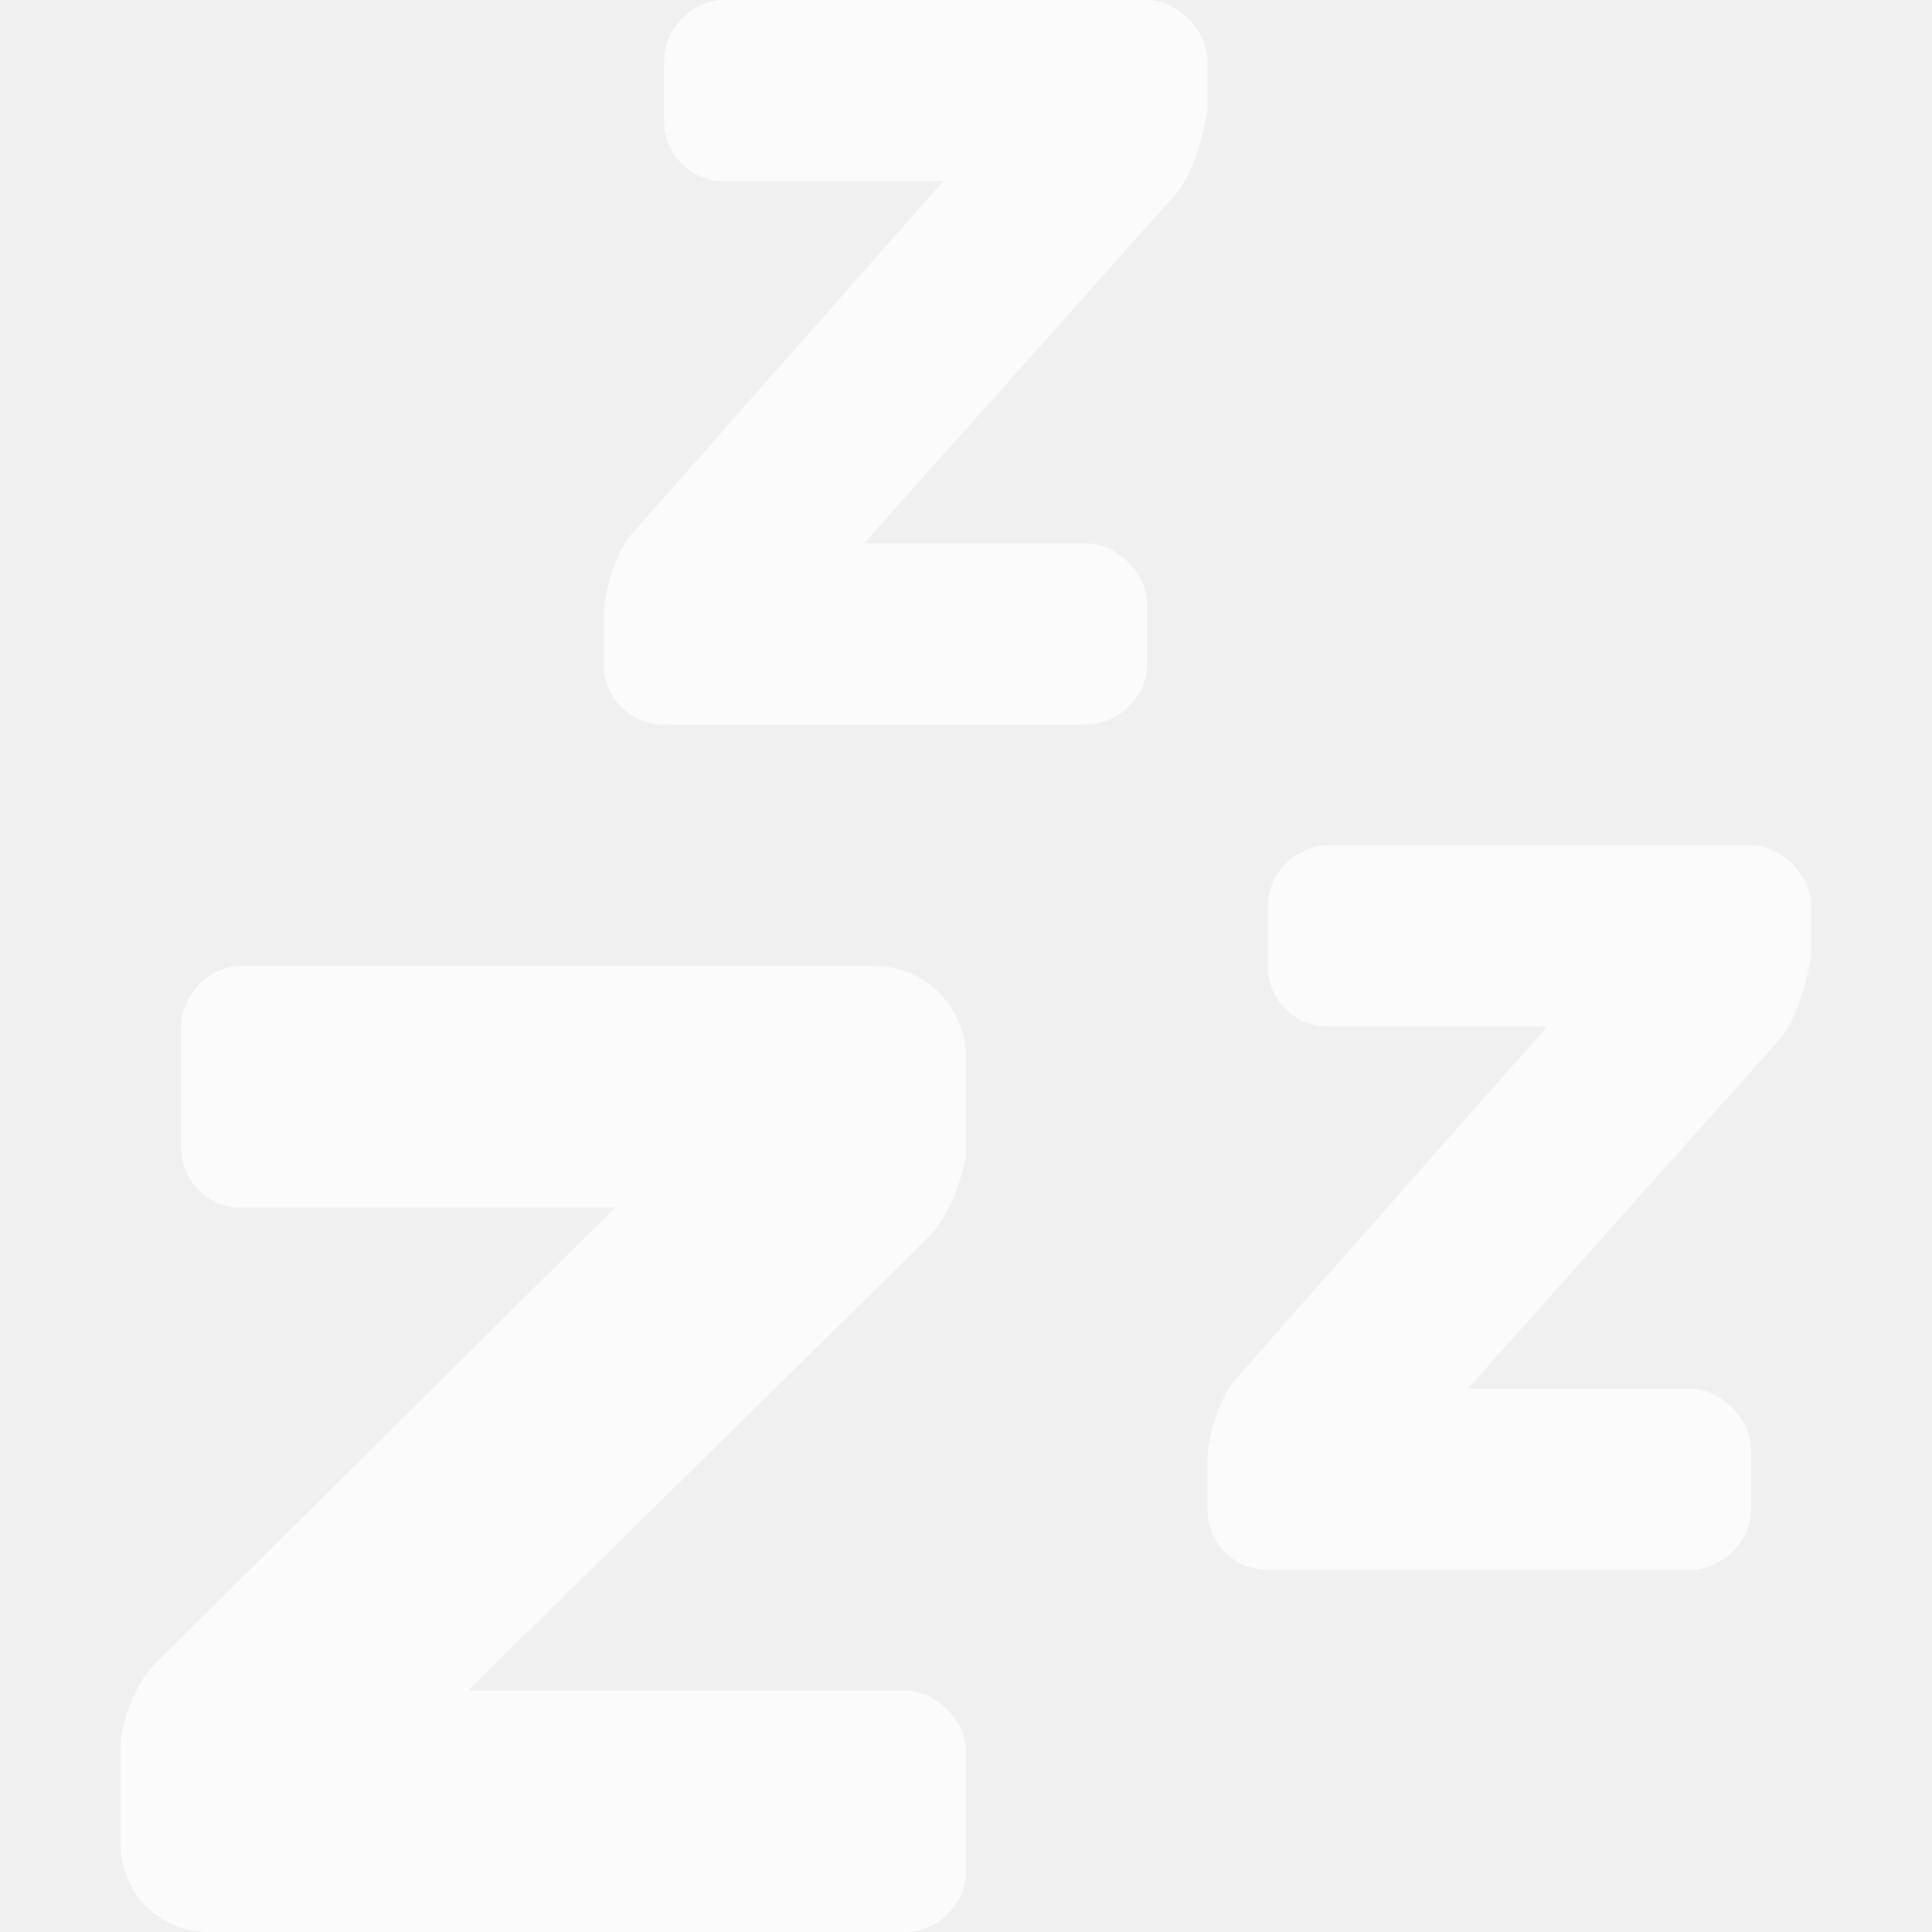
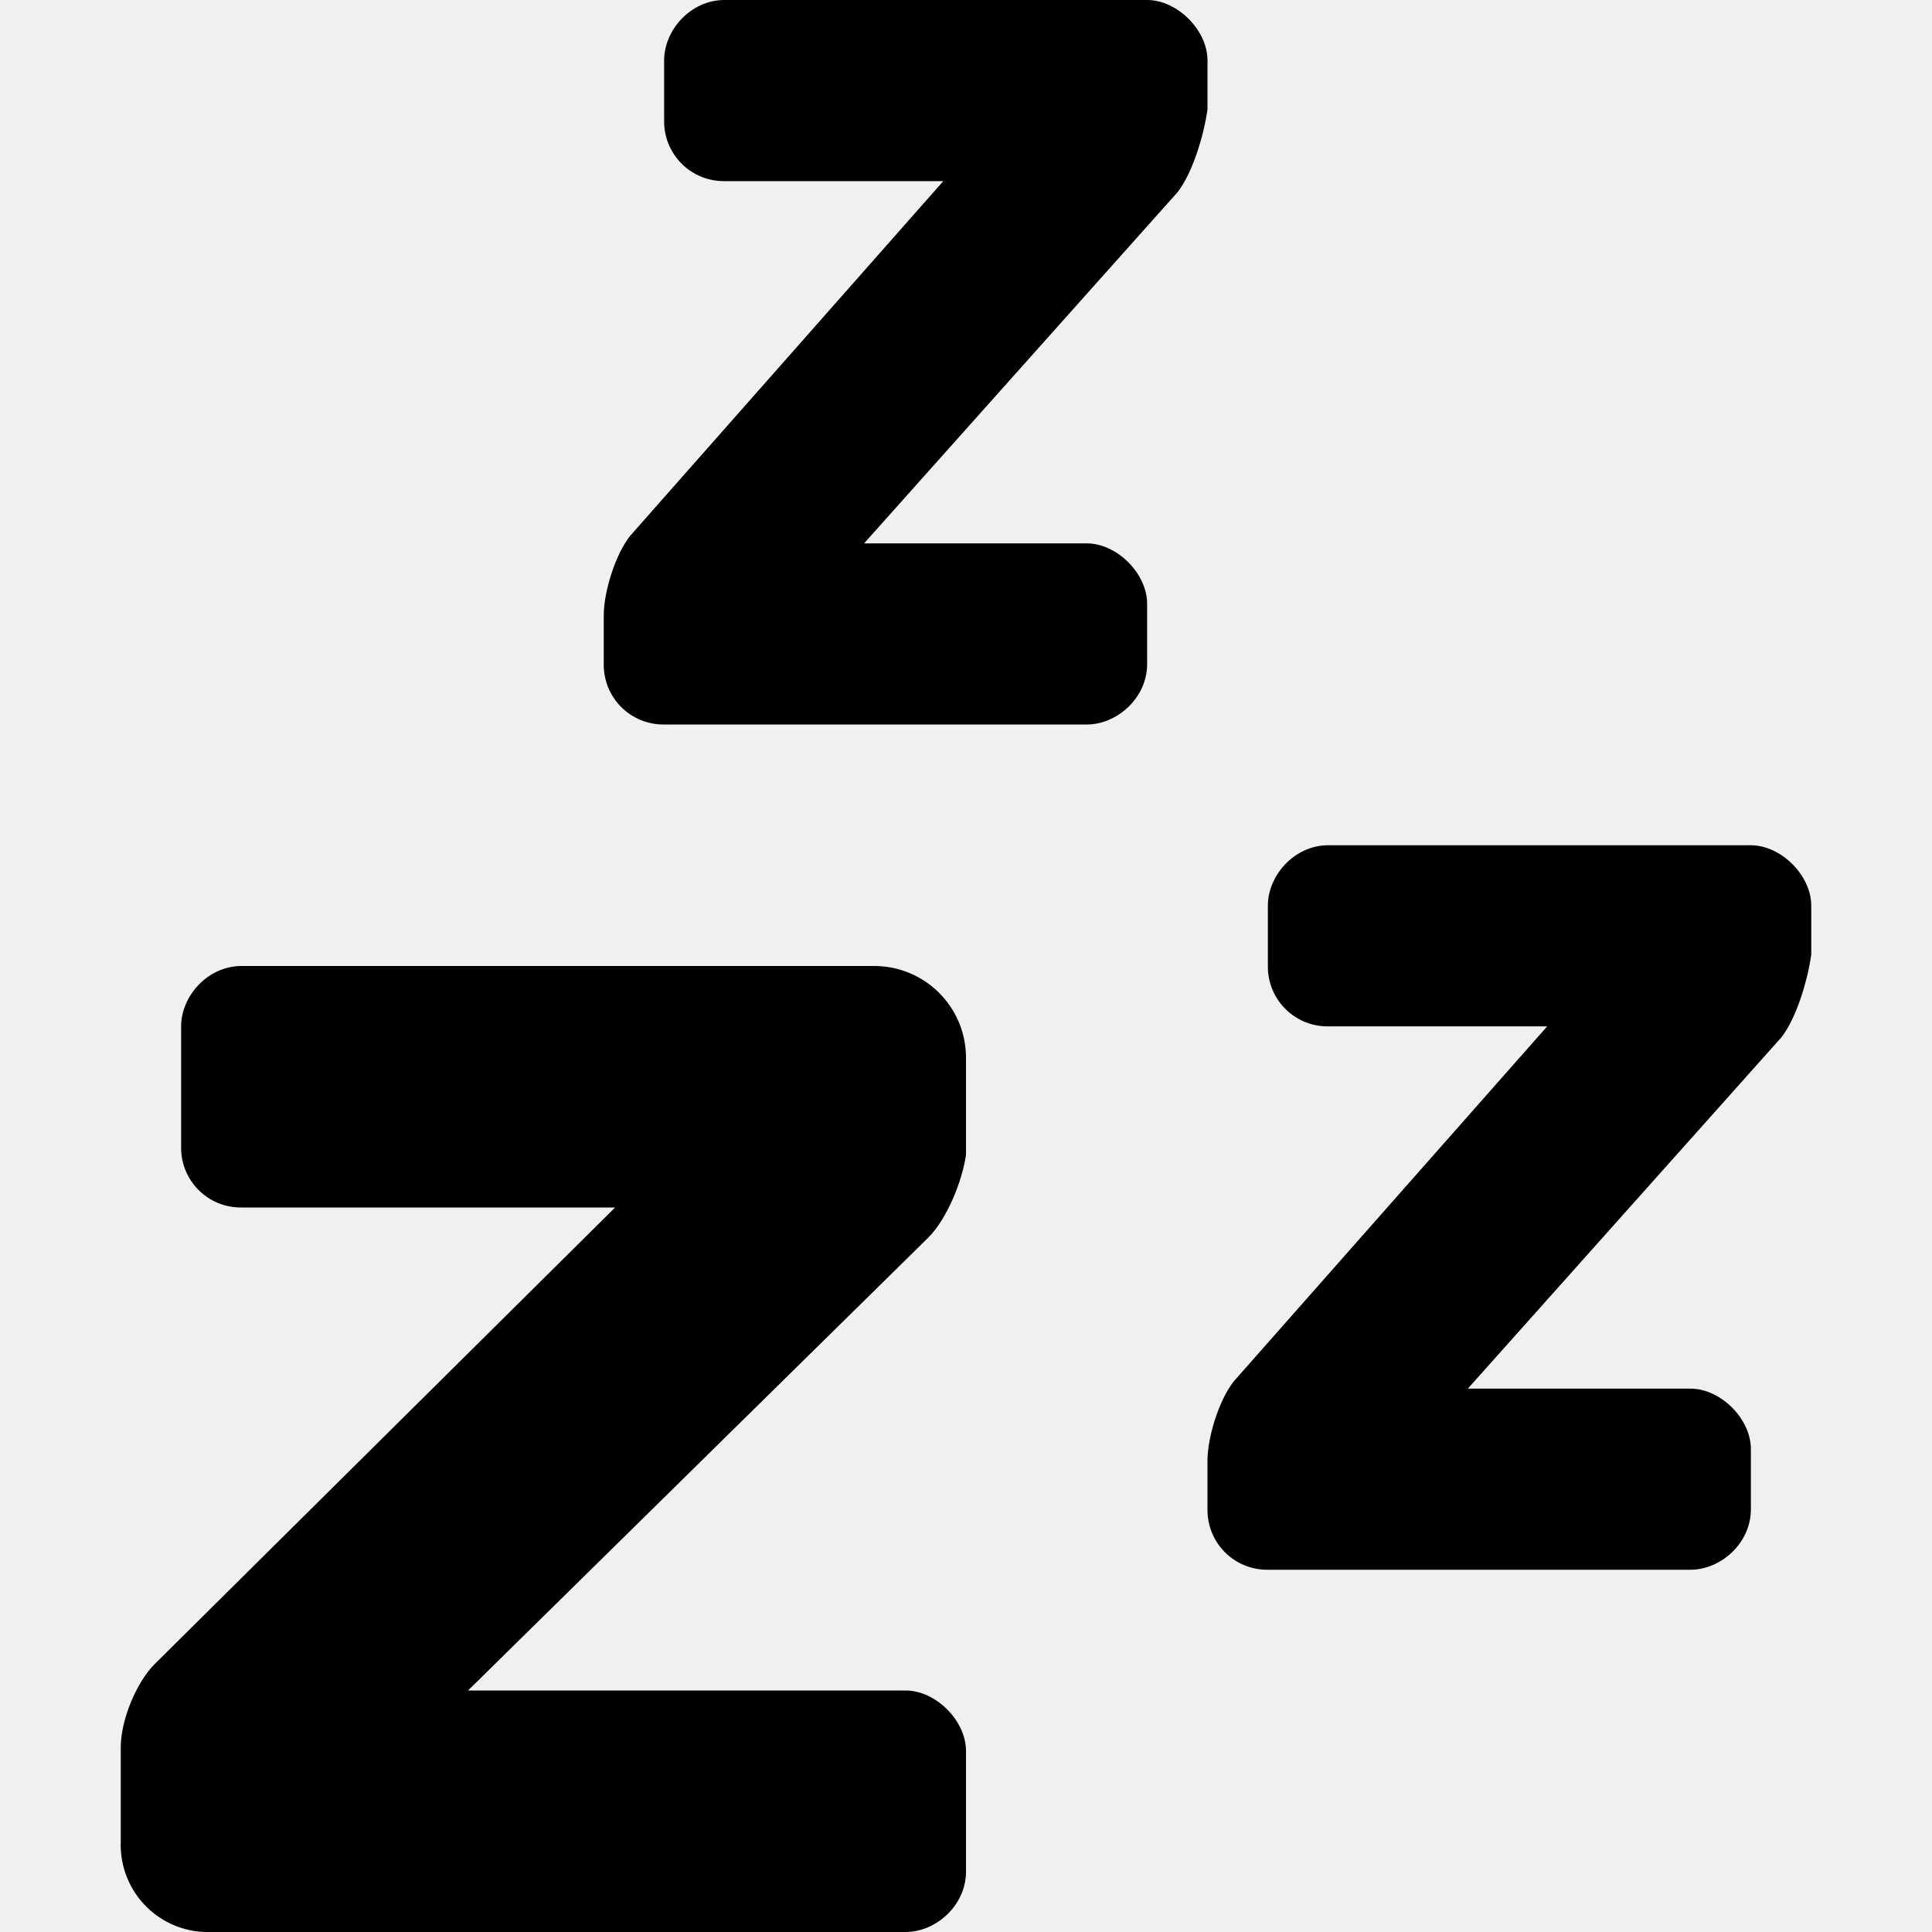
<svg xmlns="http://www.w3.org/2000/svg" width="24" height="24" fill="none" viewBox="0 0 16 16">
-   <path fill="#ffffff" fill-opacity="0.7" d="M10 .906c-.031.219-.125.531-.25.688L7.156 4.5H9c.25 0 .5.25.5.5v.5c0 .281-.25.5-.5.5H5.5a.494.494 0 0 1-.5-.5v-.406c0-.188.094-.5.219-.657L7.812 1.5H6a.494.494 0 0 1-.5-.5V.5c0-.25.219-.5.5-.5h3.5c.25 0 .5.25.5.5v.406ZM7.25 8a.76.76 0 0 1 .75.75v.813c-.031.218-.156.53-.313.687L3.876 14H7.5c.25 0 .5.25.5.5v1c0 .281-.25.5-.5.5H1.75a.722.722 0 0 1-.75-.75v-.781c0-.219.125-.531.281-.688L5.094 10H2a.494.494 0 0 1-.5-.5v-1c0-.25.219-.5.5-.5h5.25Zm7.25-1c.25 0 .5.25.5.5v.406c-.031.219-.125.532-.25.688L12.156 11.5H14c.25 0 .5.25.5.5v.5c0 .281-.25.5-.5.5h-3.5a.494.494 0 0 1-.5-.5v-.406c0-.188.094-.5.219-.656L12.813 8.5H11a.494.494 0 0 1-.5-.5v-.5c0-.25.219-.5.5-.5h3.5Z" />
+   <path fill="currentColor" d="M10 .906c-.031.219-.125.531-.25.688L7.156 4.5H9c.25 0 .5.25.5.5v.5c0 .281-.25.5-.5.5H5.5a.494.494 0 0 1-.5-.5v-.406c0-.188.094-.5.219-.657L7.812 1.5H6a.494.494 0 0 1-.5-.5V.5c0-.25.219-.5.5-.5h3.5c.25 0 .5.25.5.5v.406ZM7.25 8a.76.76 0 0 1 .75.75v.813c-.031.218-.156.53-.313.687L3.876 14H7.5c.25 0 .5.25.5.5v1c0 .281-.25.5-.5.5H1.75a.722.722 0 0 1-.75-.75v-.781c0-.219.125-.531.281-.688L5.094 10H2a.494.494 0 0 1-.5-.5v-1c0-.25.219-.5.5-.5h5.25Zm7.25-1c.25 0 .5.25.5.5v.406c-.031.219-.125.532-.25.688L12.156 11.5H14c.25 0 .5.25.5.5v.5c0 .281-.25.5-.5.5h-3.5a.494.494 0 0 1-.5-.5v-.406c0-.188.094-.5.219-.656L12.813 8.5H11a.494.494 0 0 1-.5-.5v-.5c0-.25.219-.5.5-.5h3.5Z" />
</svg>
